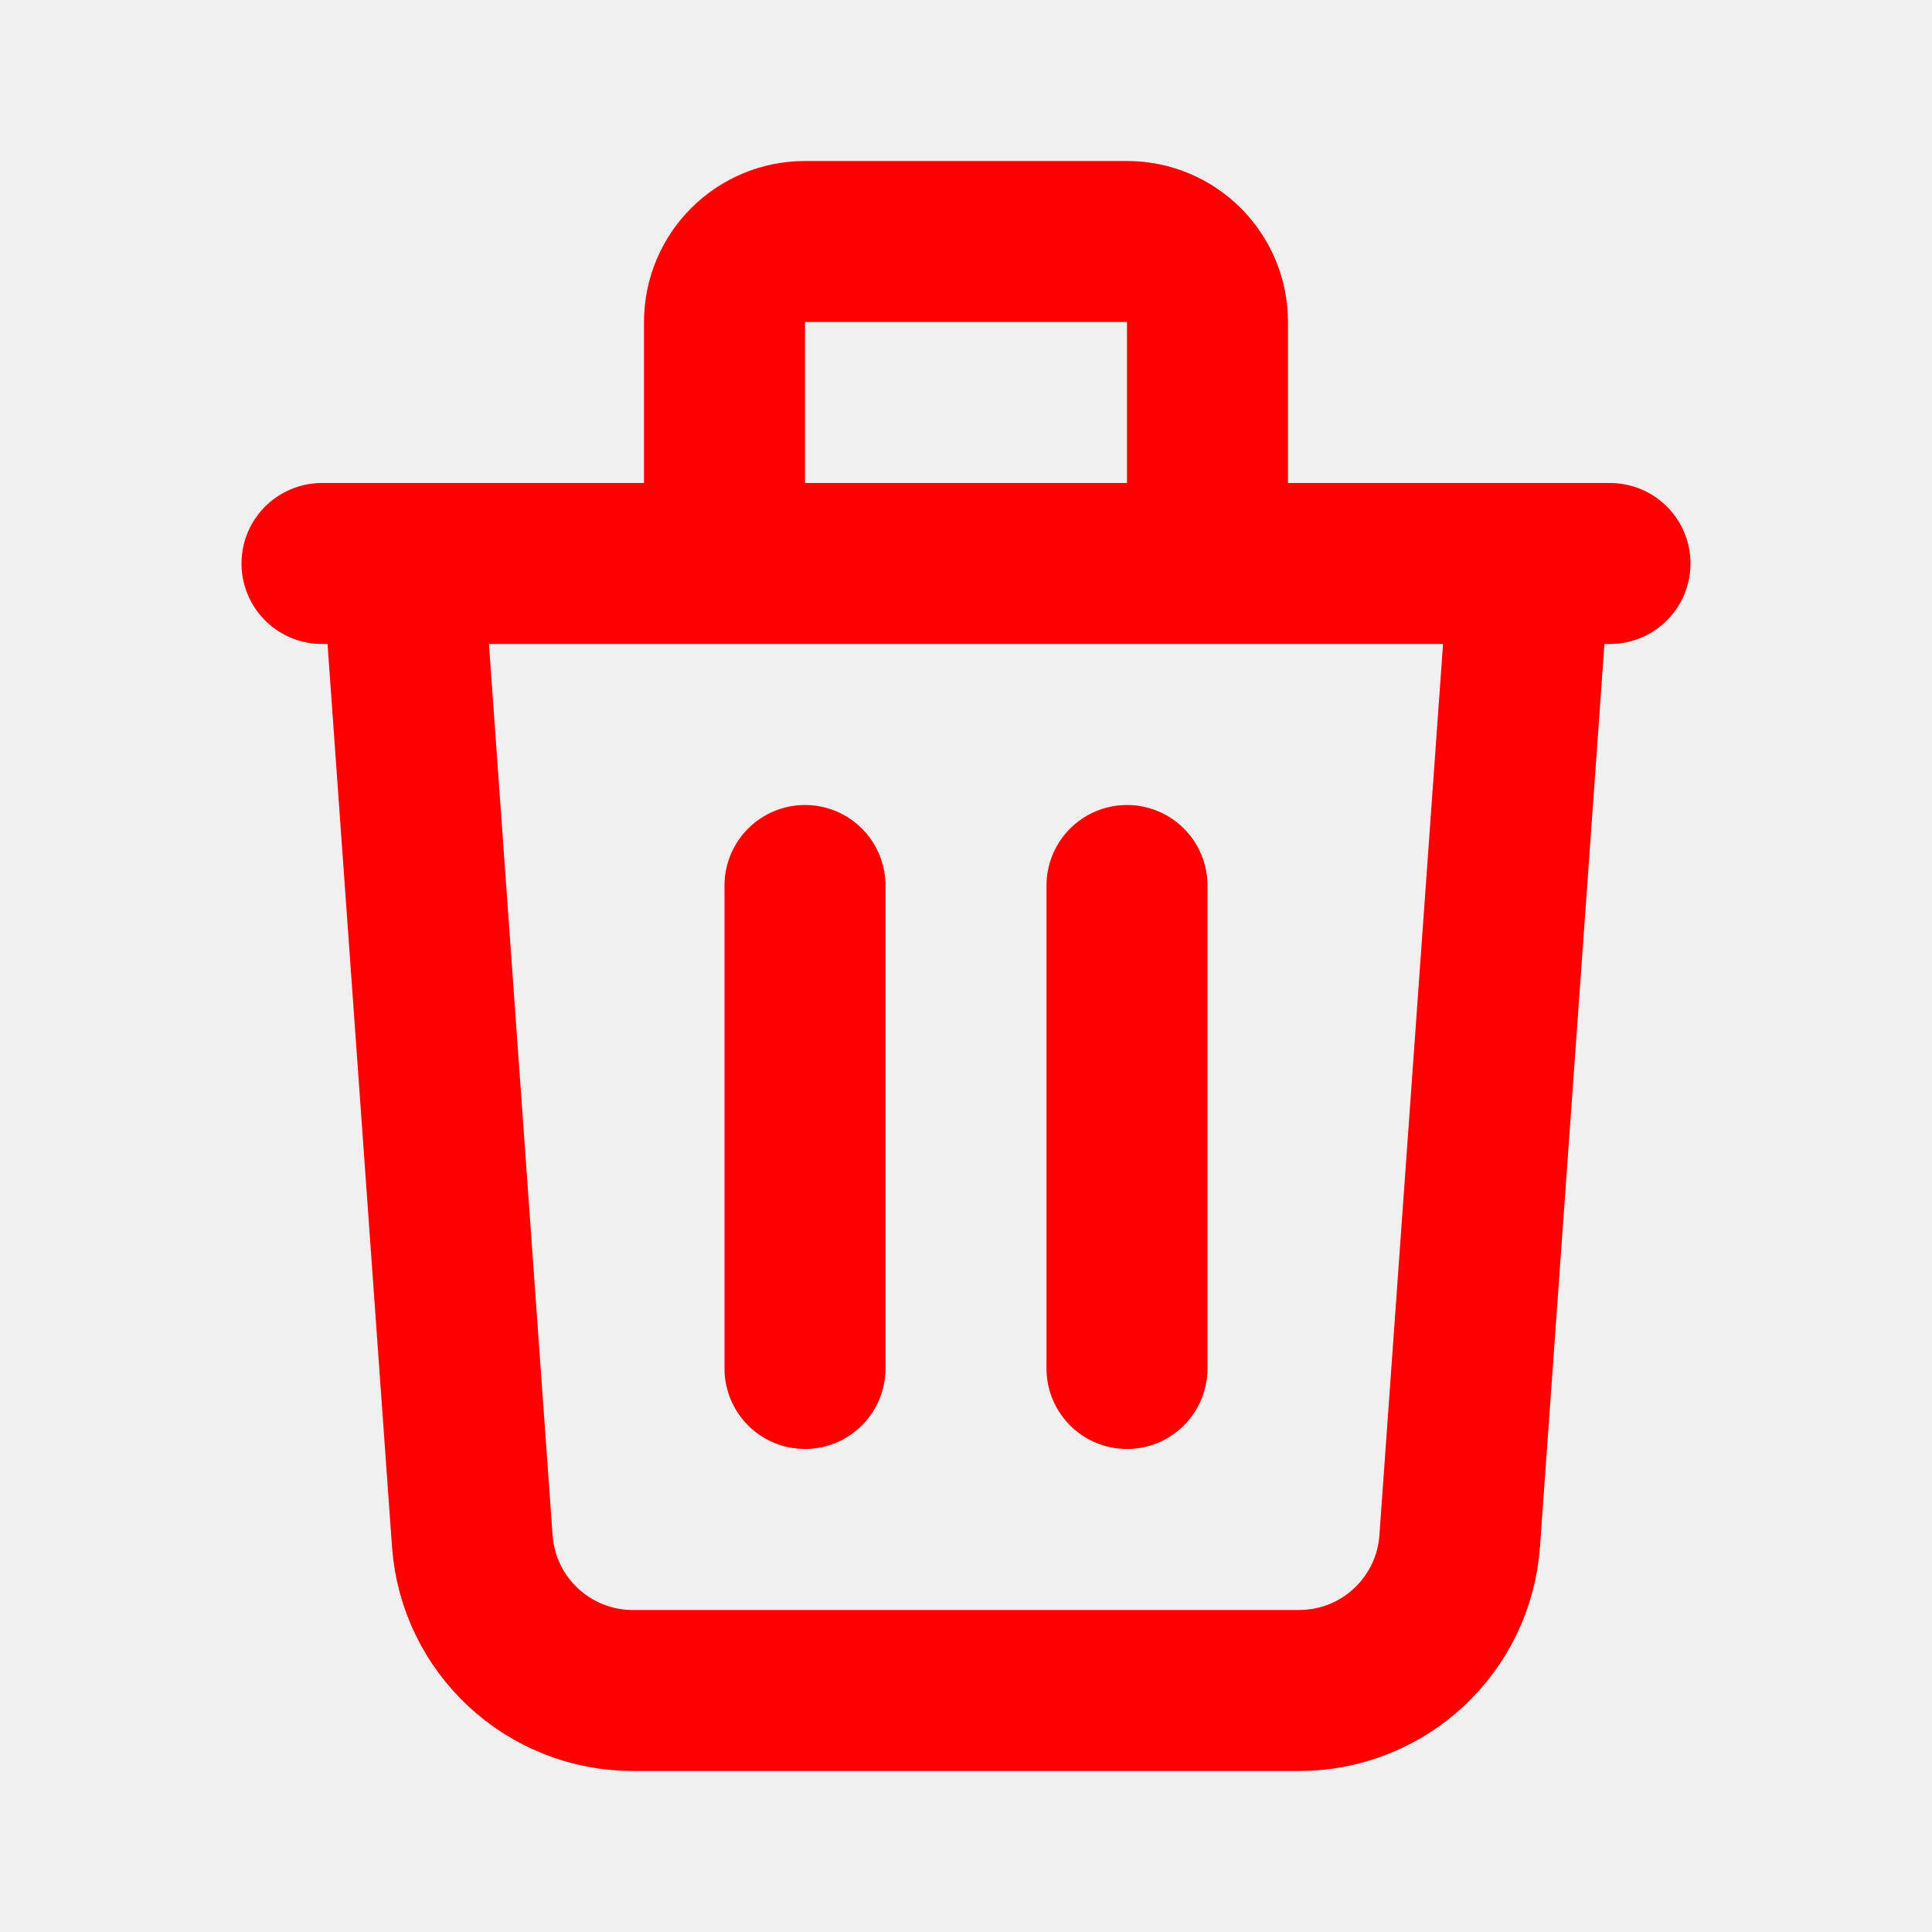
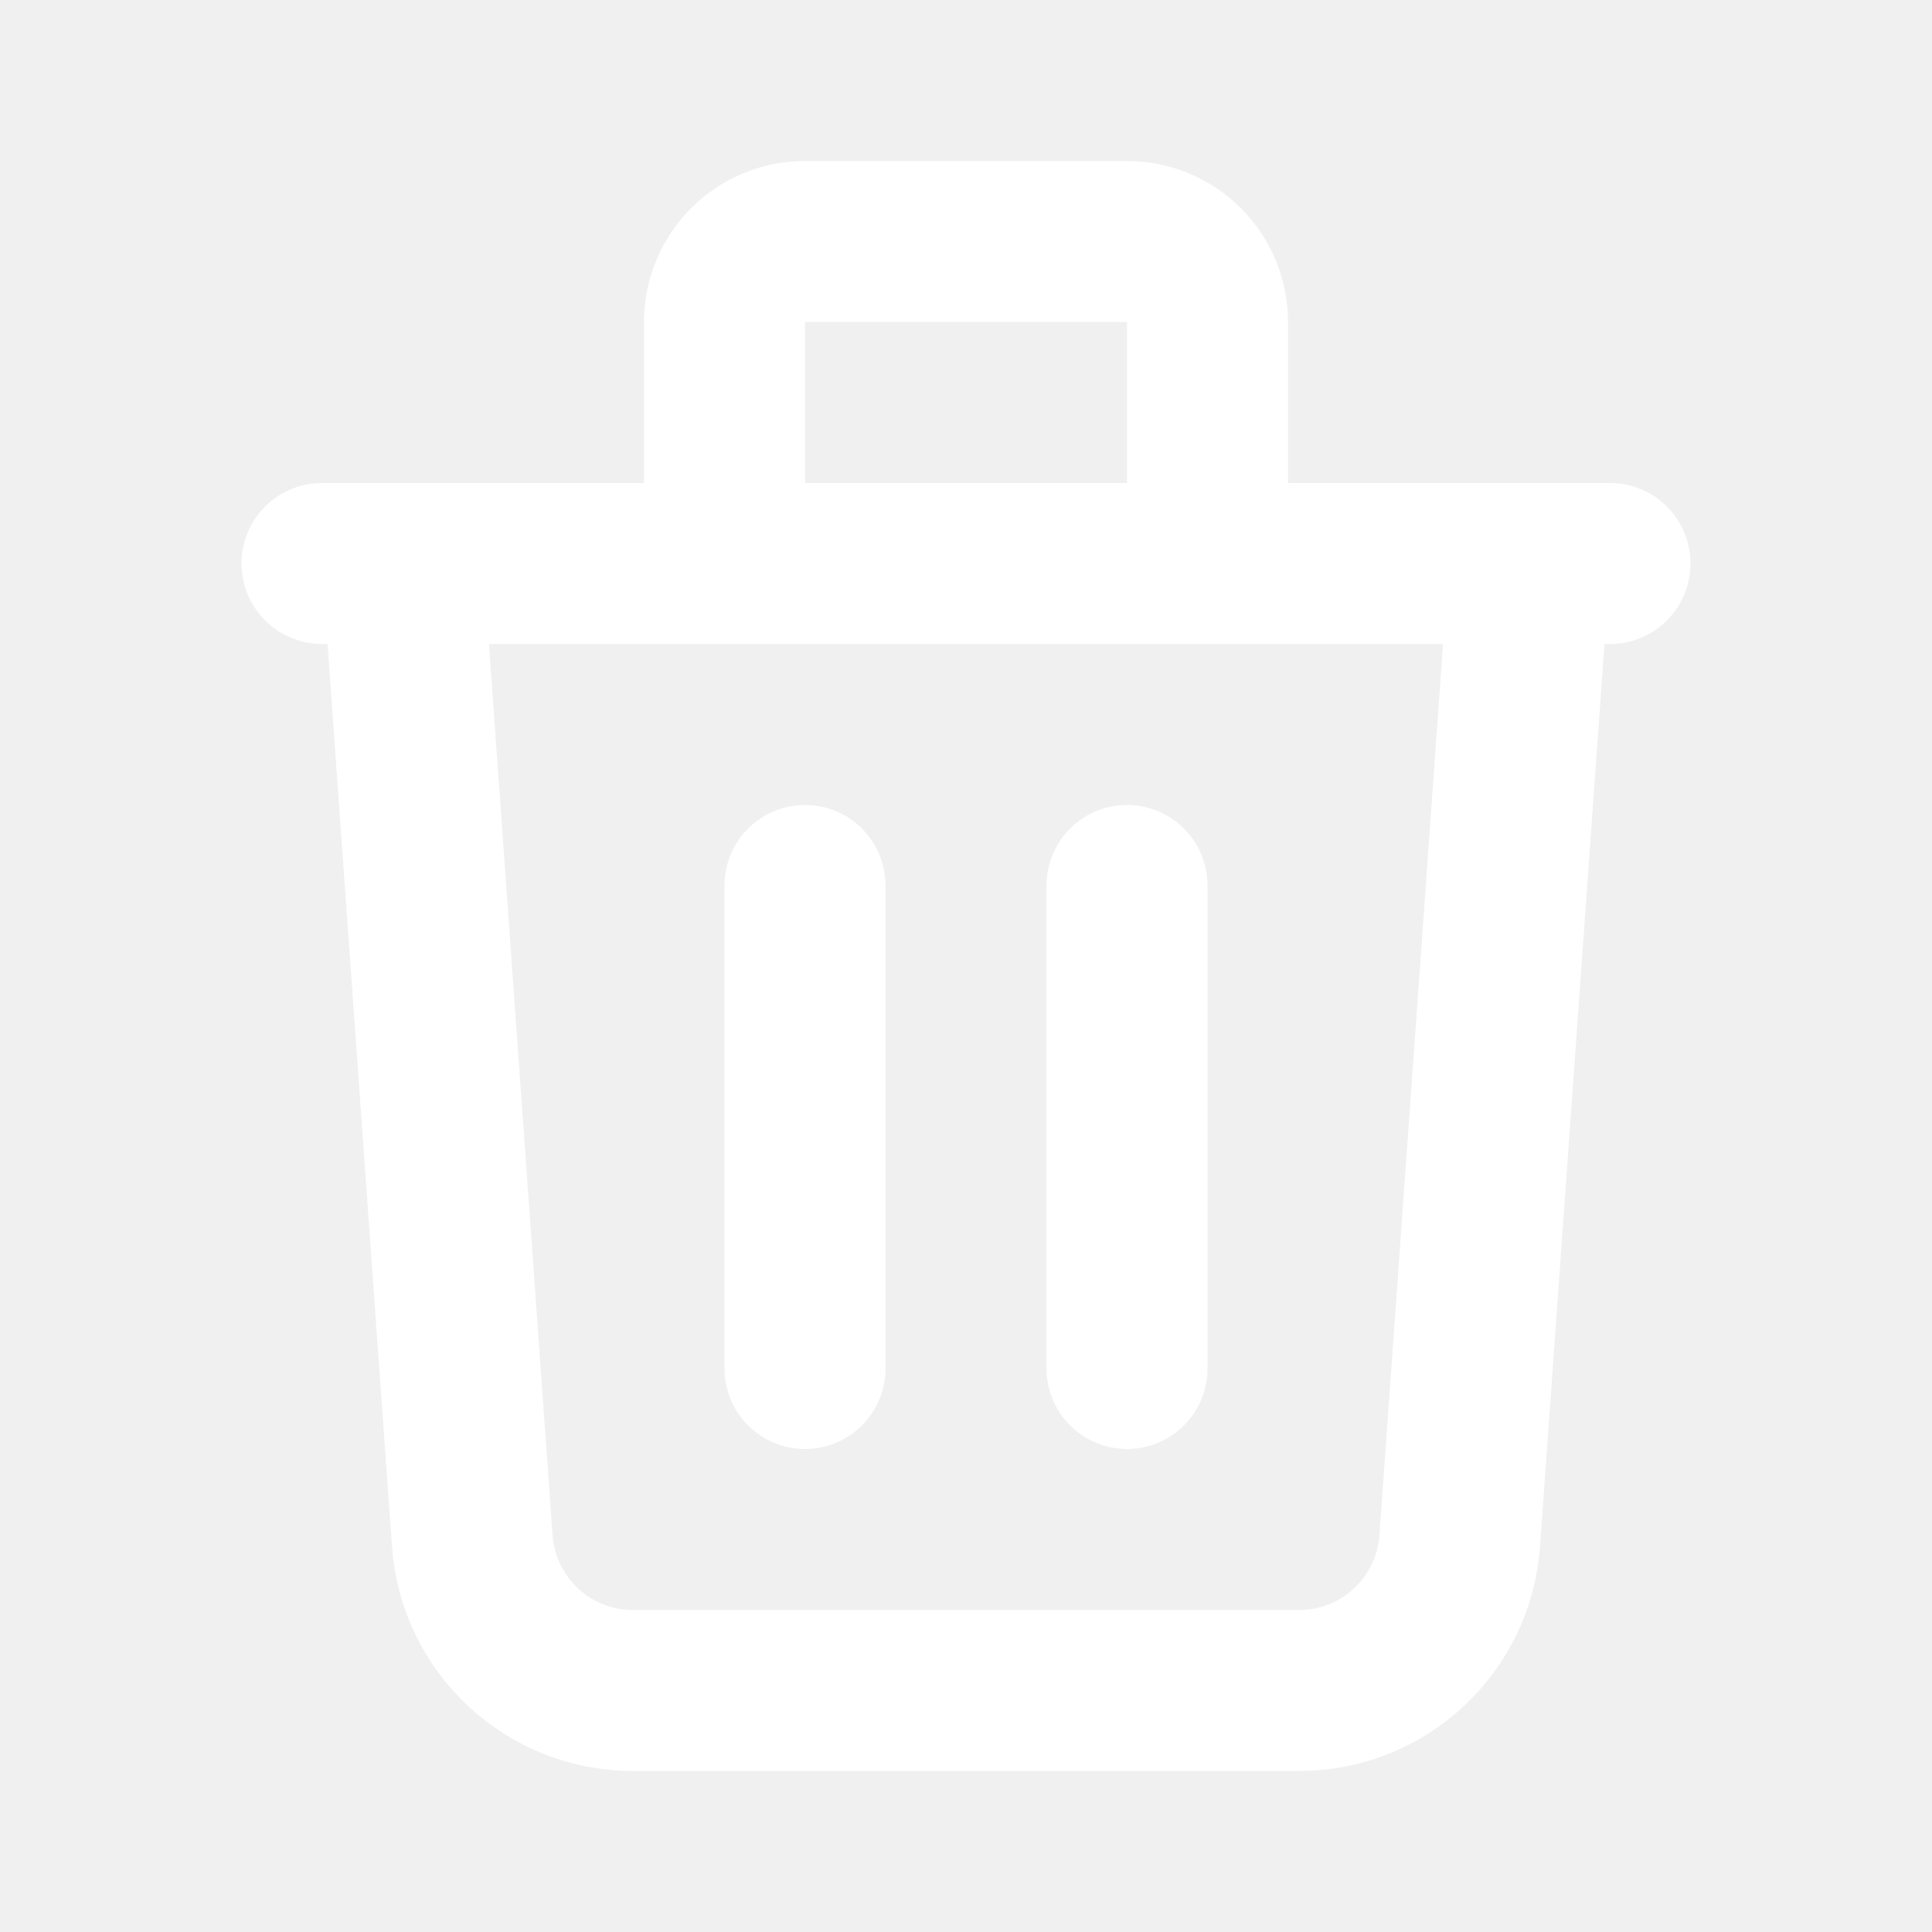
- <svg xmlns="http://www.w3.org/2000/svg" class="w-6 h-6" fill="none" stroke="red" viewBox="0 0 24 24">
+ <svg xmlns="http://www.w3.org/2000/svg" class="w-6 h-6" fill="none" stroke="#fff" viewBox="0 0 24 24">
  <path stroke-linecap="round" stroke-linejoin="round" stroke-width="2" d="M19 7l-.867 12.142A2 2 0 0116.138 21H7.862a2 2 0 01-1.995-1.858L5 7m5 4v6m4-6v6m1-10V4a1 1 0 00-1-1h-4a1 1 0 00-1 1v3M4 7h16" />
</svg>
